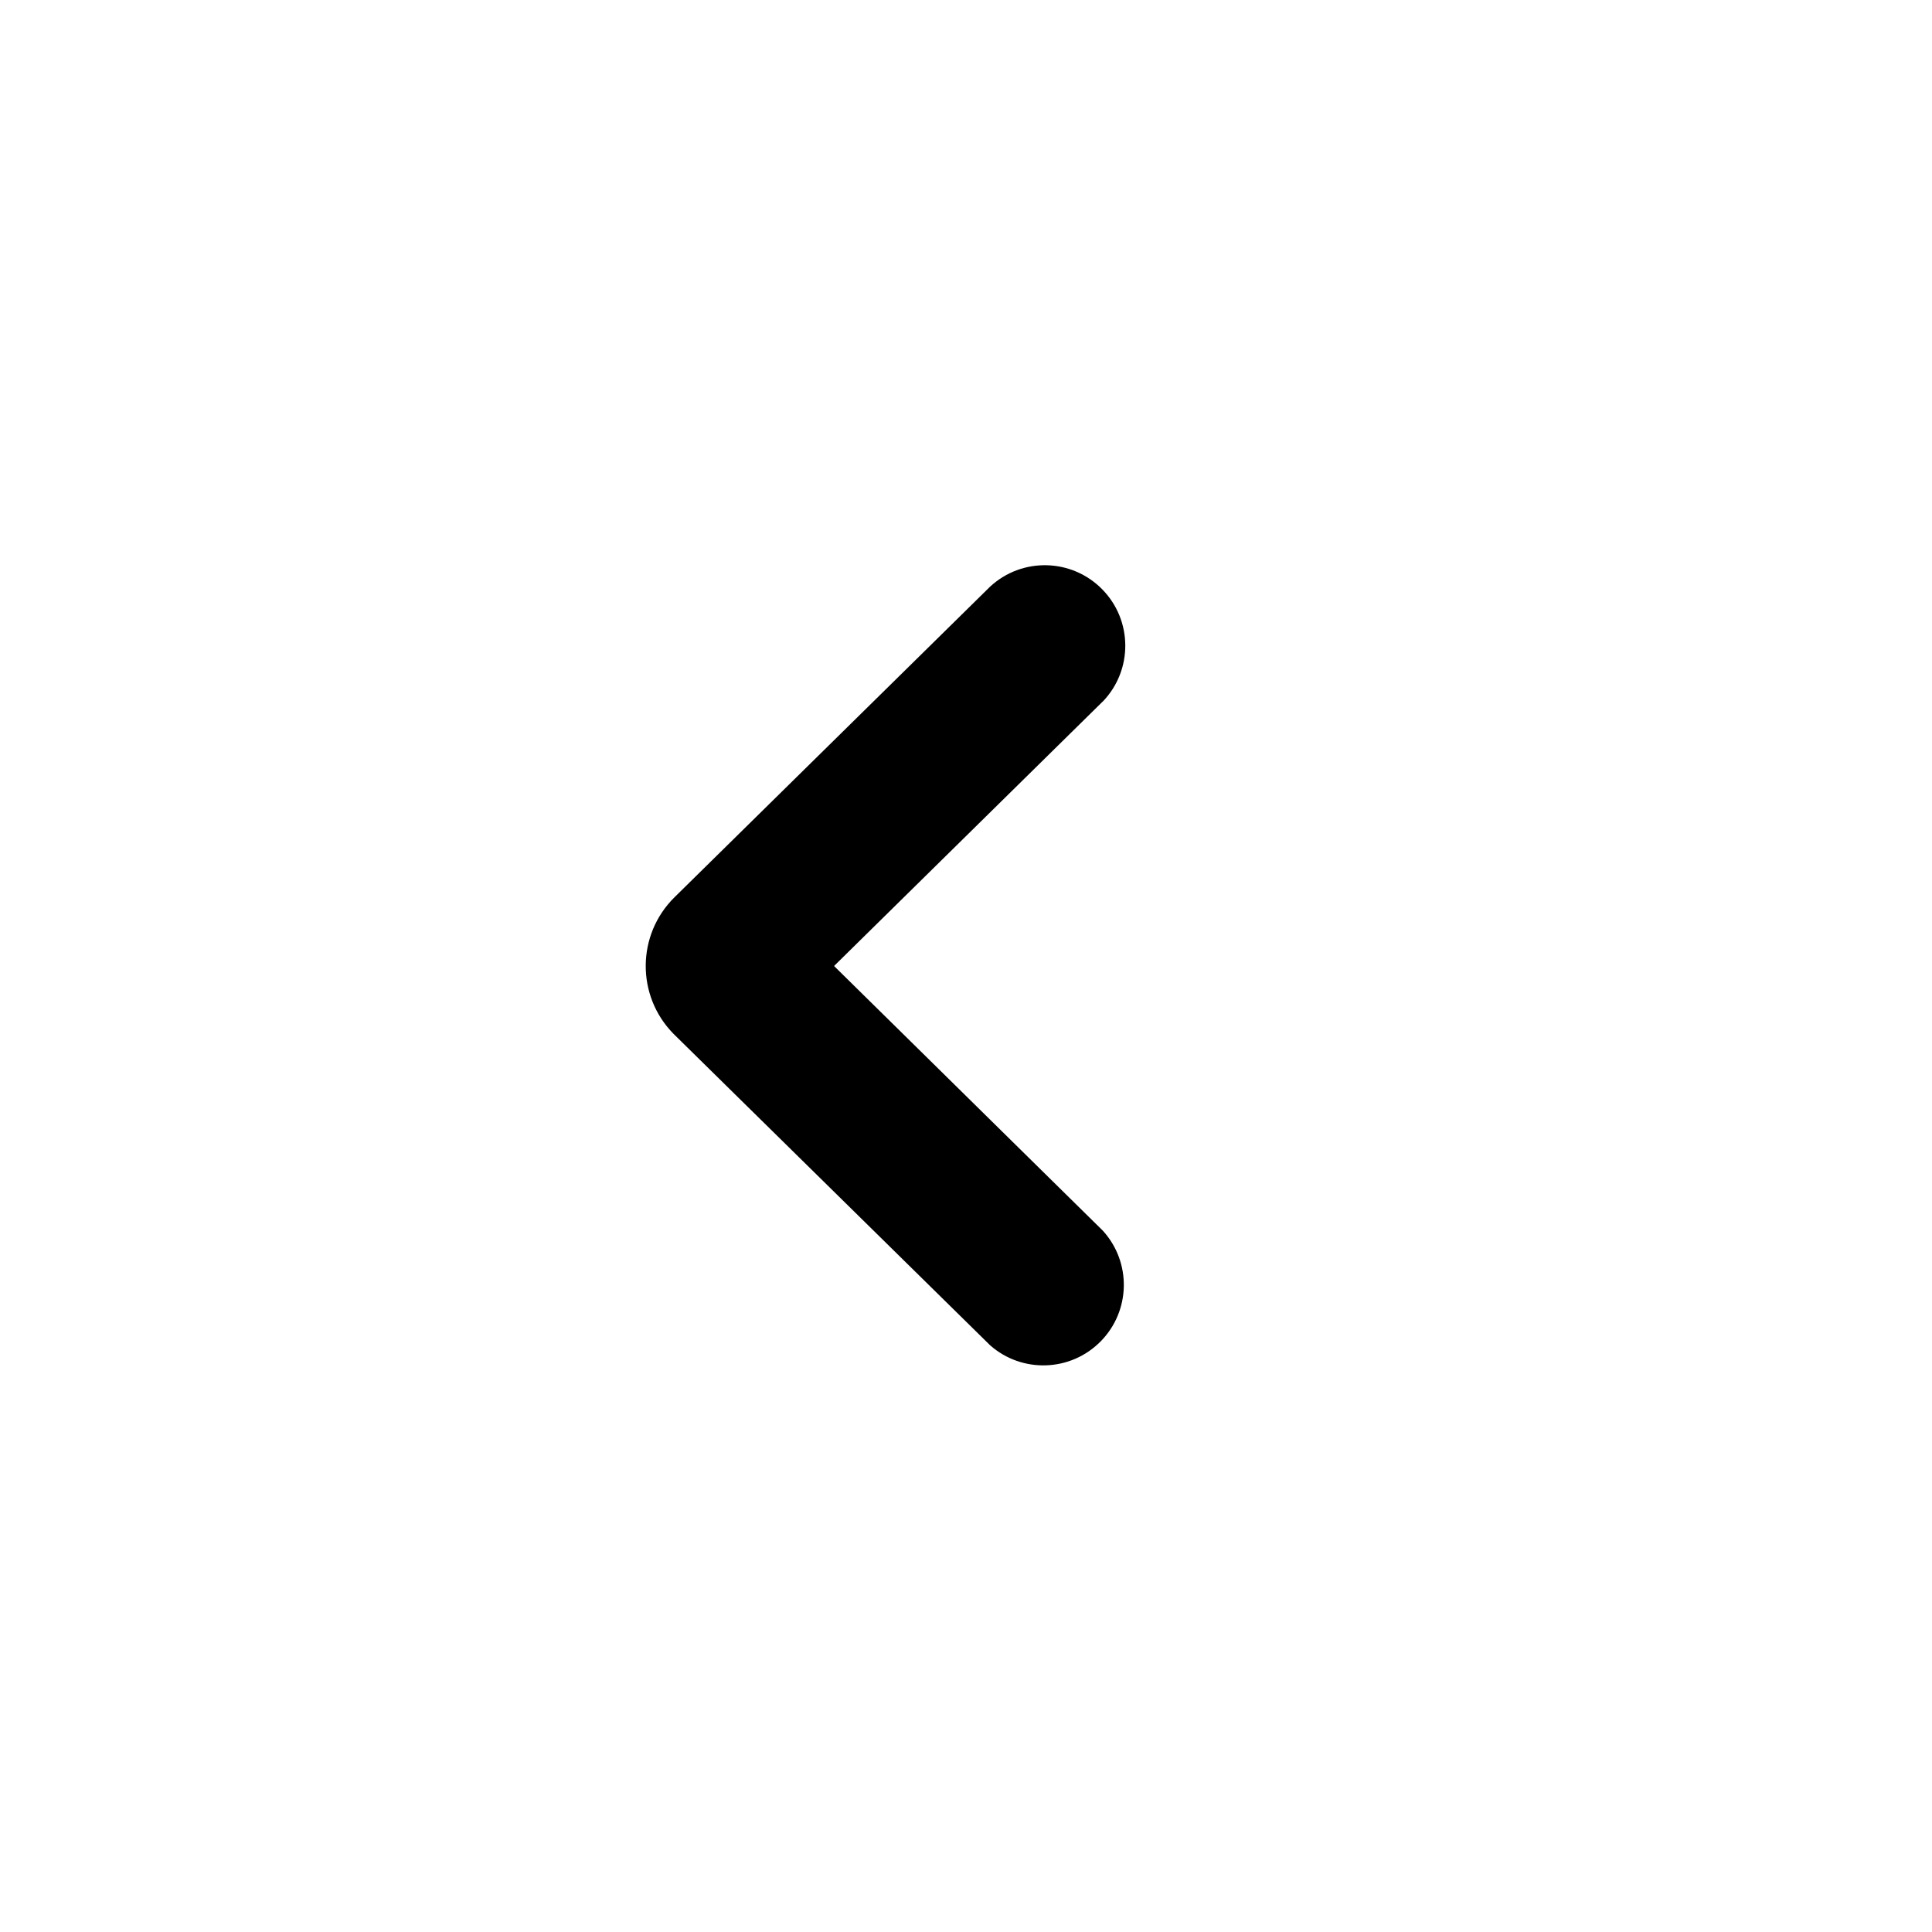
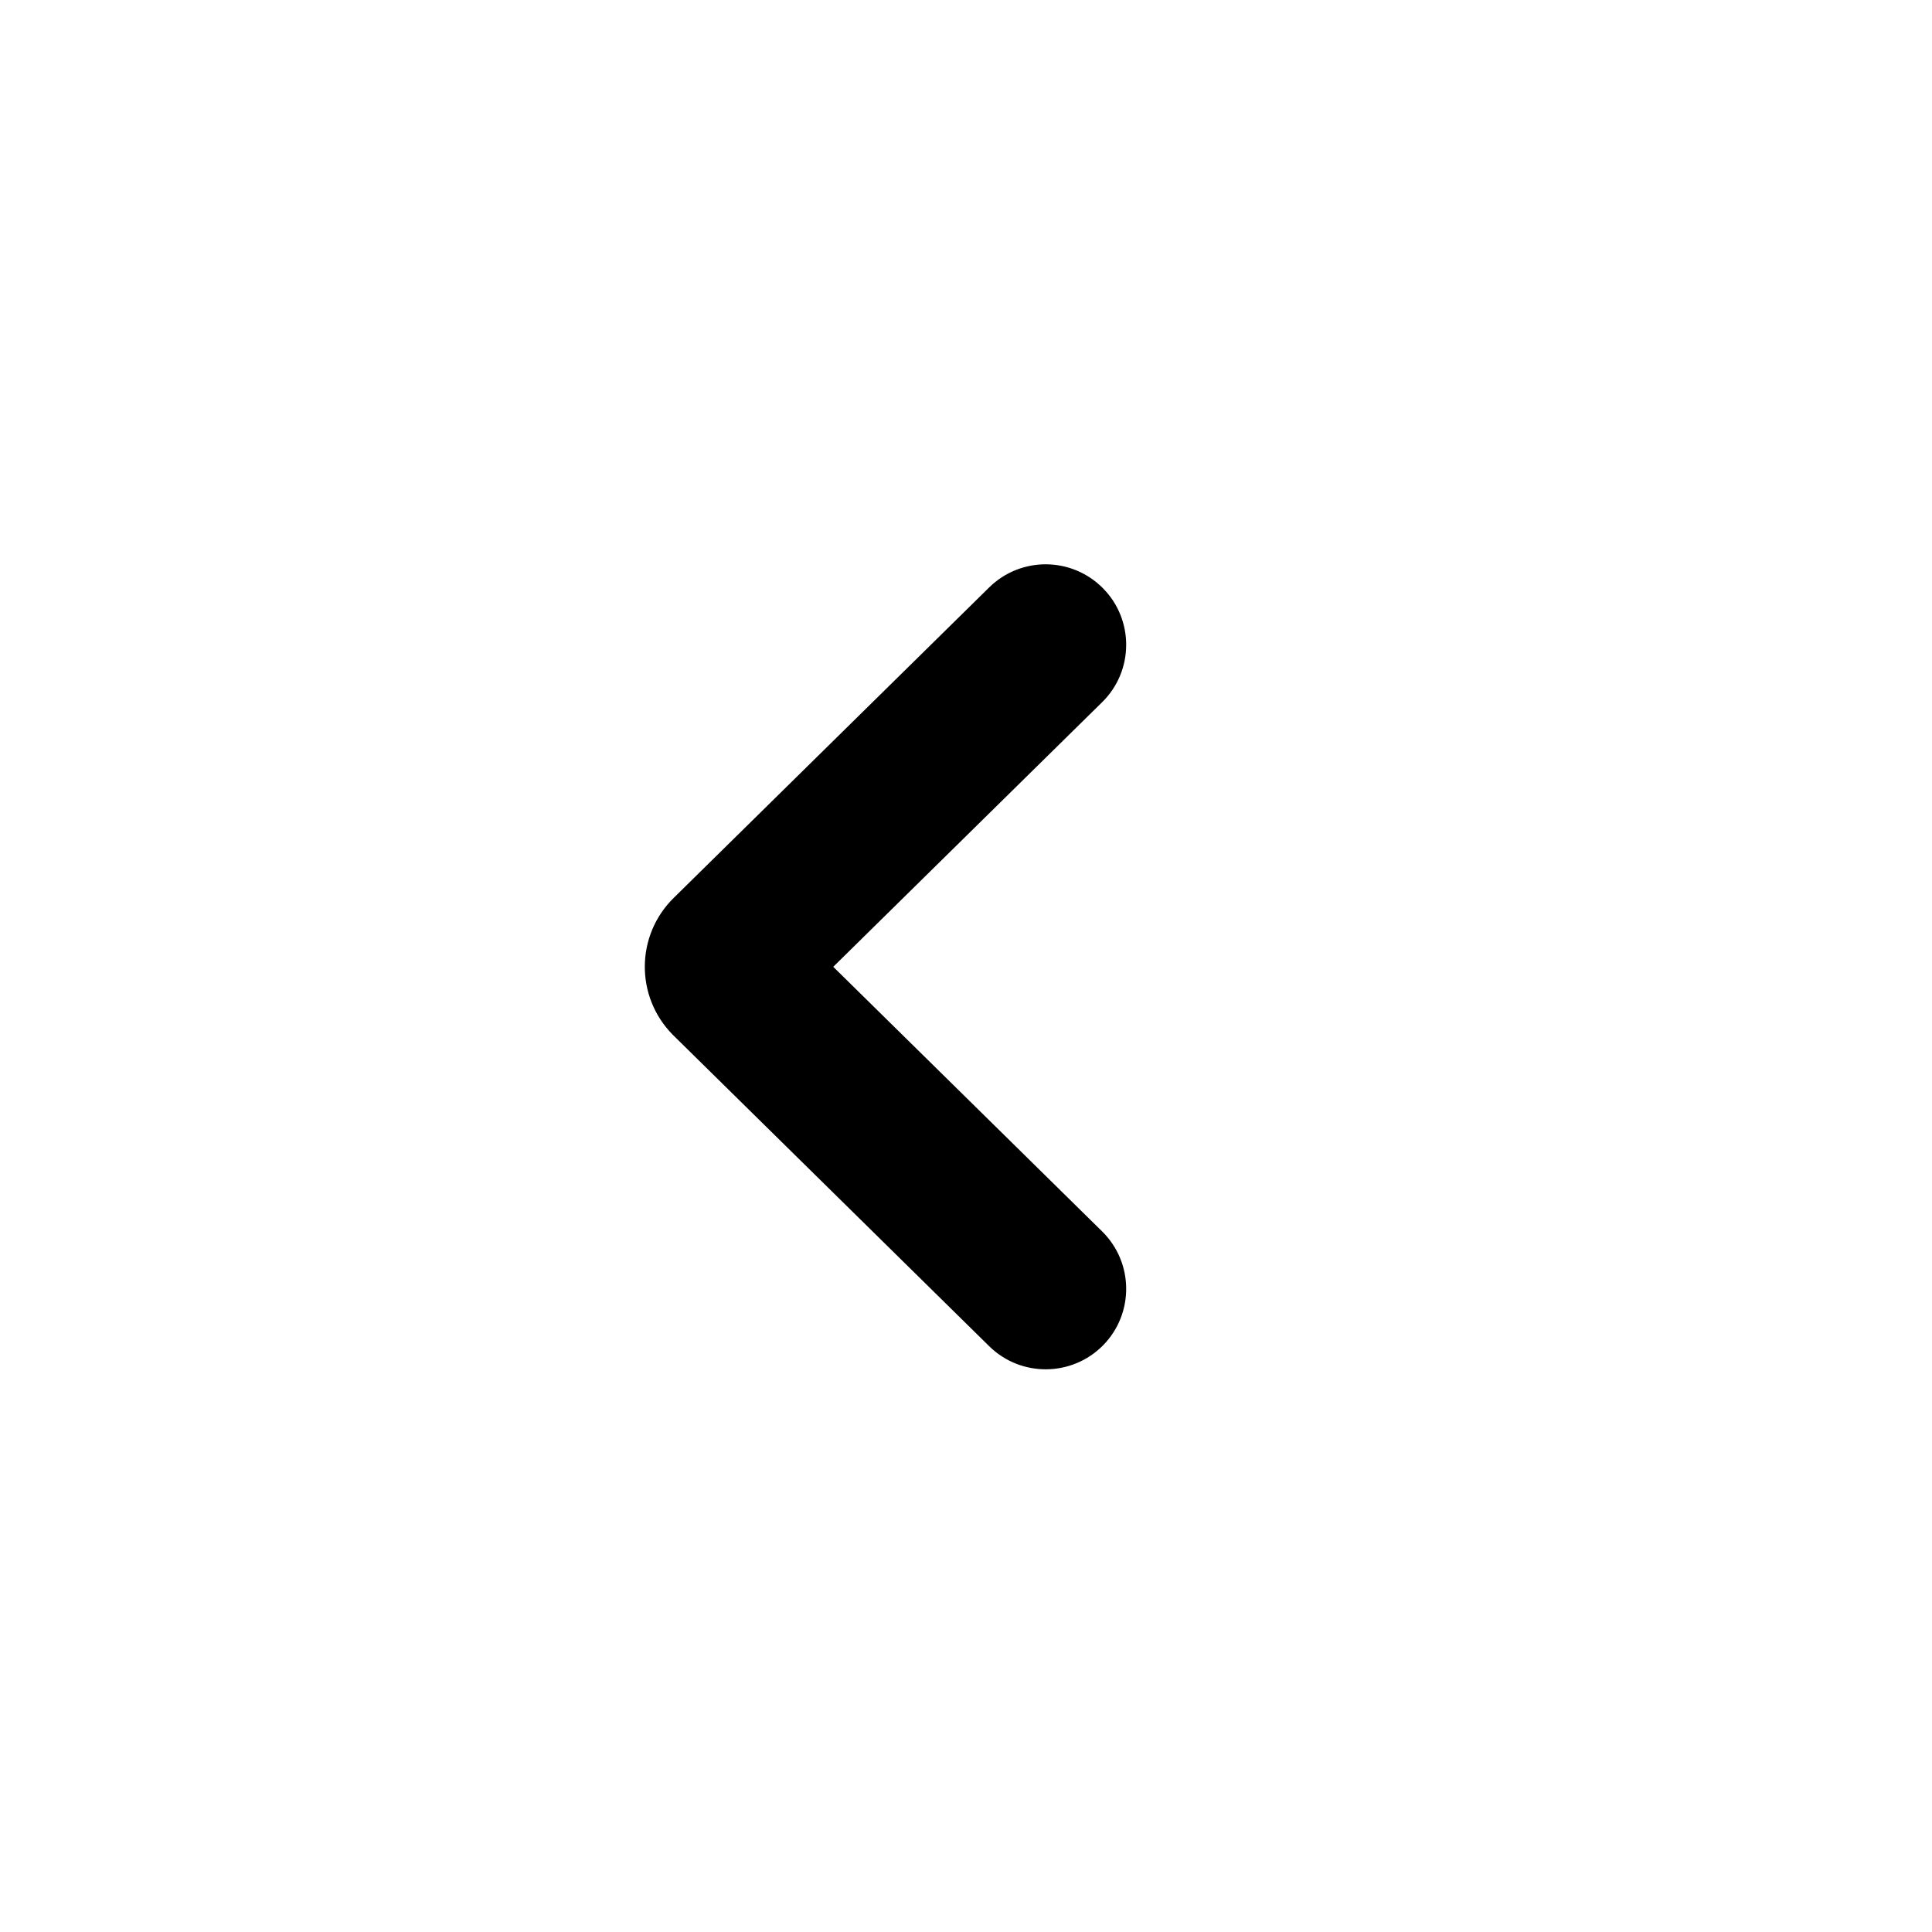
<svg xmlns="http://www.w3.org/2000/svg" viewBox="0 0 24 24">
-   <path transform="rotate(90 3.5 10.5)" id="a" d="M1.713.299A1 1 0 0 0 .287 1.7l3.858 3.92a1.2 1.2 0 0 0 1.697.014l3.87-3.934A1 1 0 0 0 8.288.3L5 3.639 1.713.3z" />
+   <path transform="rotate(90 11 12)" d="M7.723,9.309 C7.336,8.915 6.702,8.91 6.309,9.297 C5.915,9.685 5.91,10.318 6.297,10.712 L10.155,14.632 C10.62,15.104 11.379,15.11 11.852,14.645 C11.856,14.641 13.147,13.329 15.723,10.712 C16.11,10.318 16.105,9.685 15.712,9.297 C15.318,8.91 14.685,8.915 14.297,9.309 L11.01,12.649 L7.723,9.309 Z" />
</svg>
